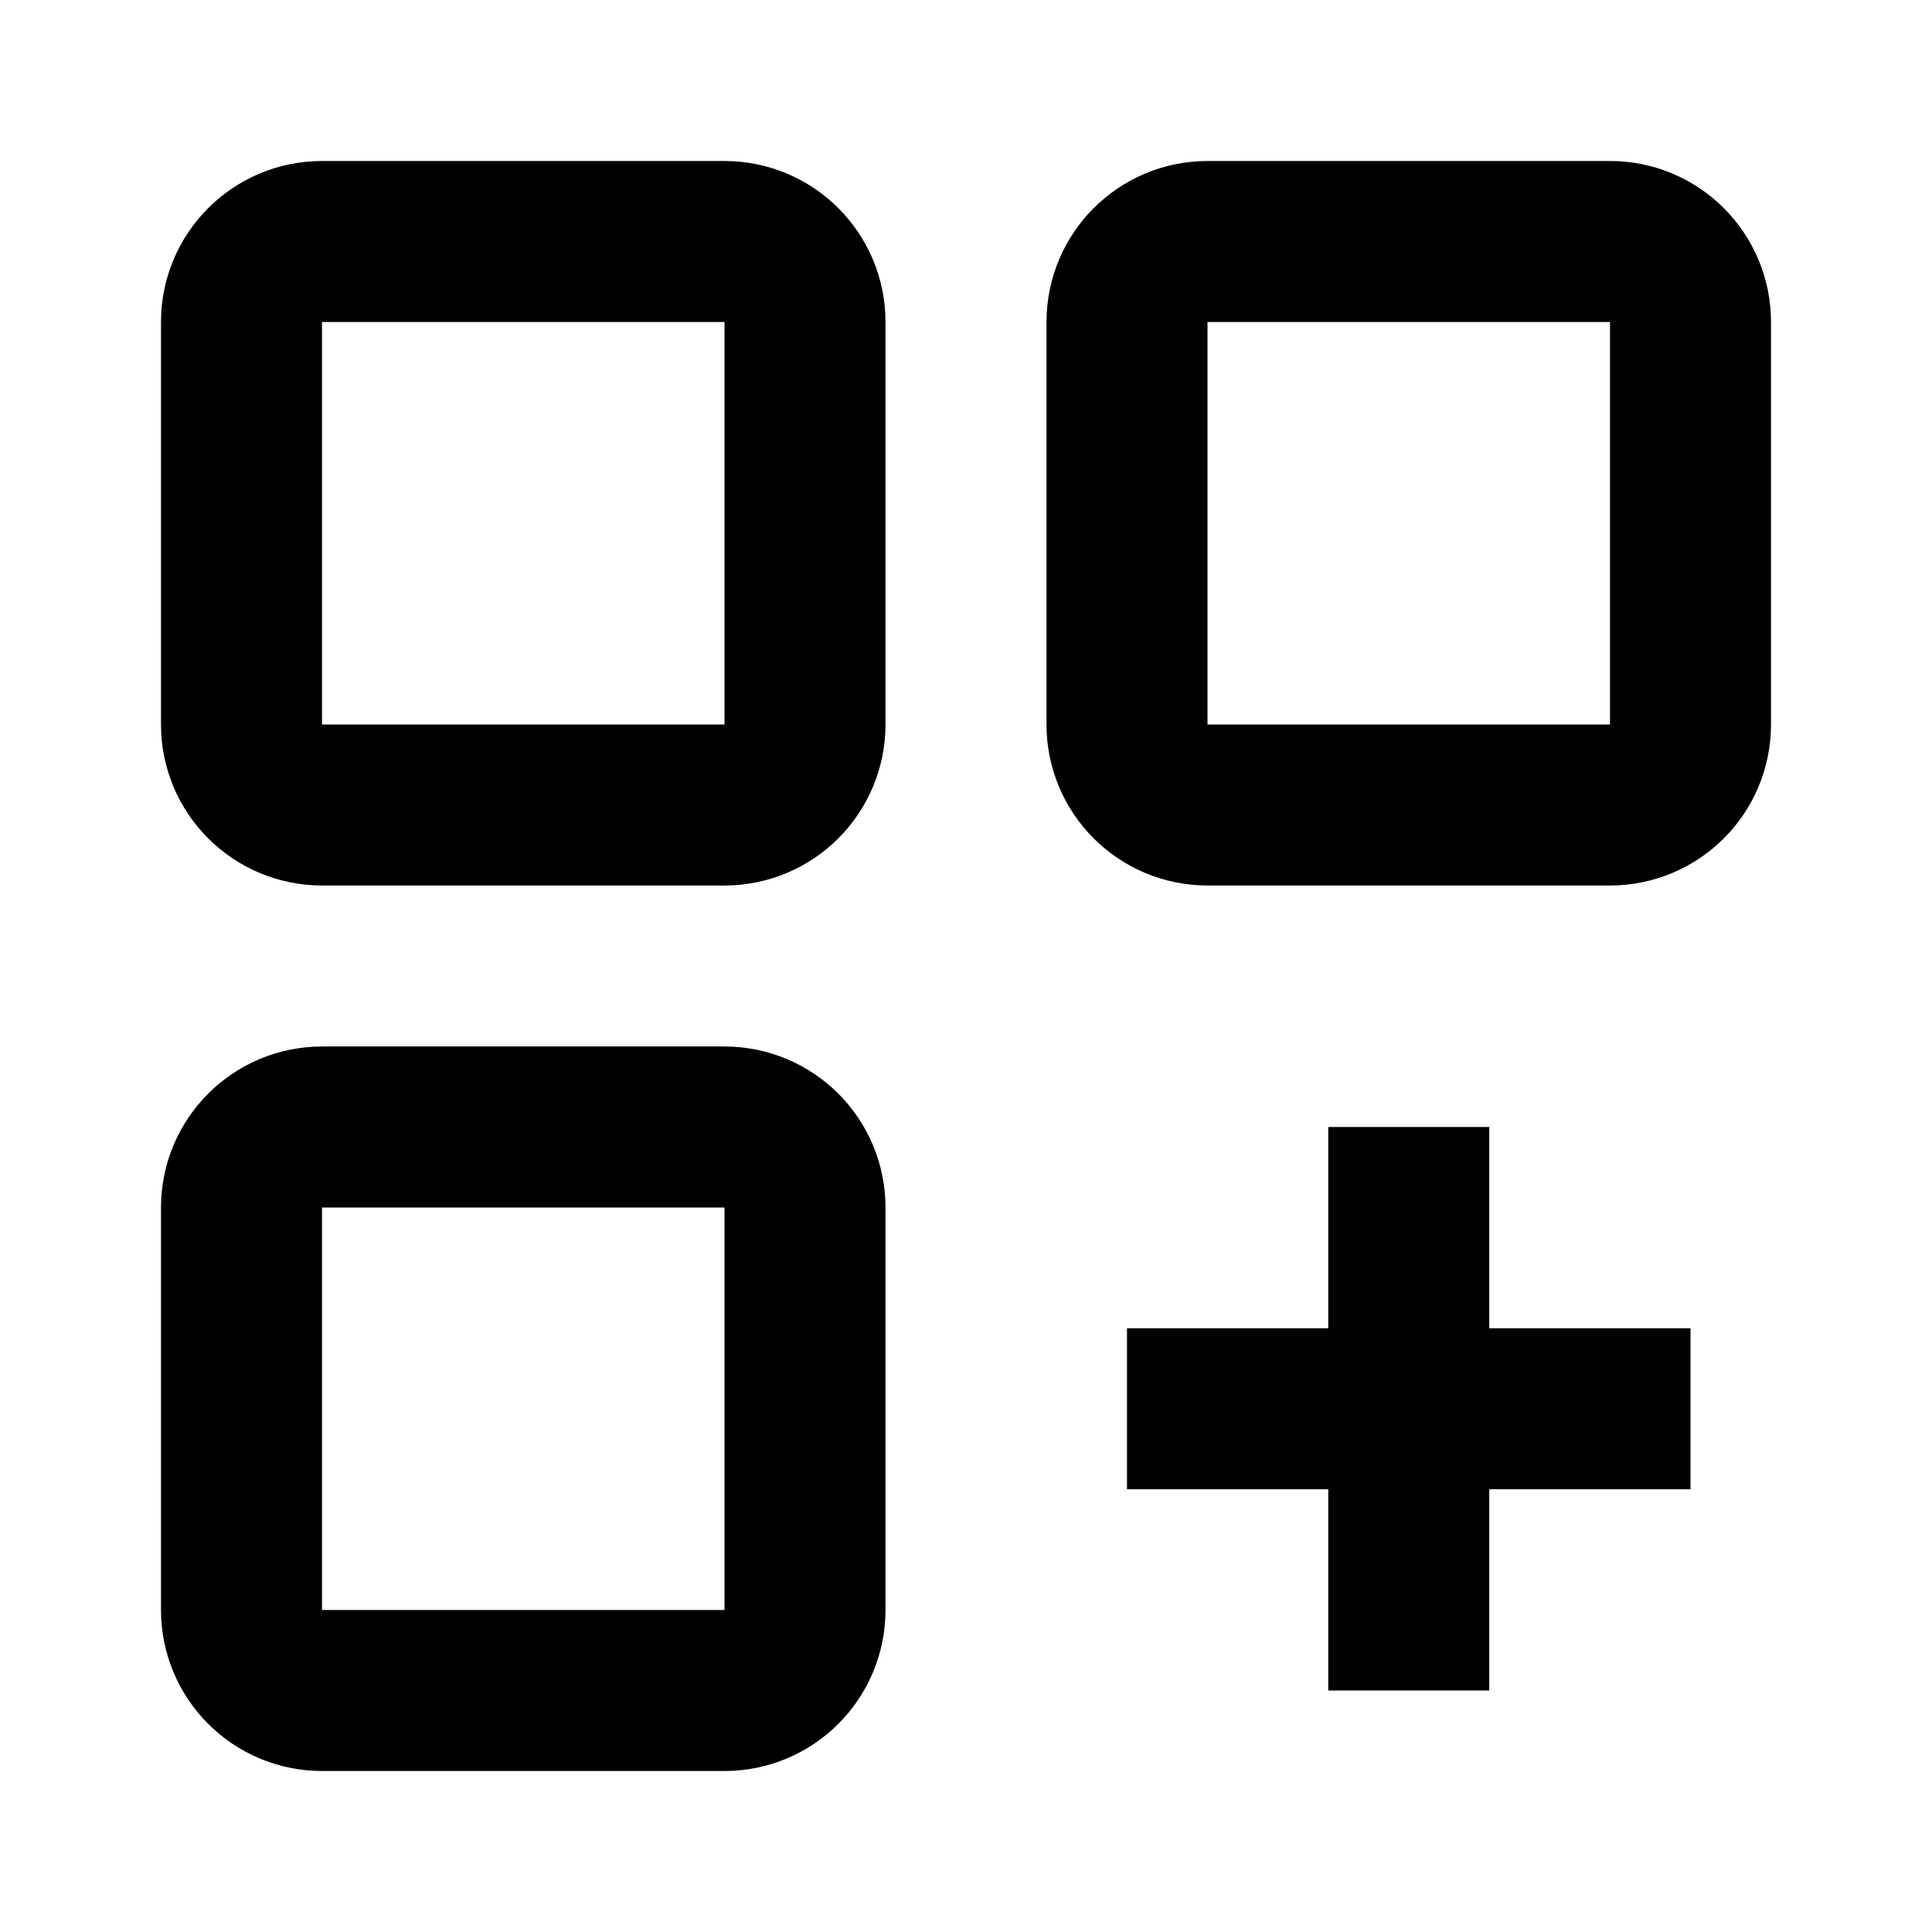
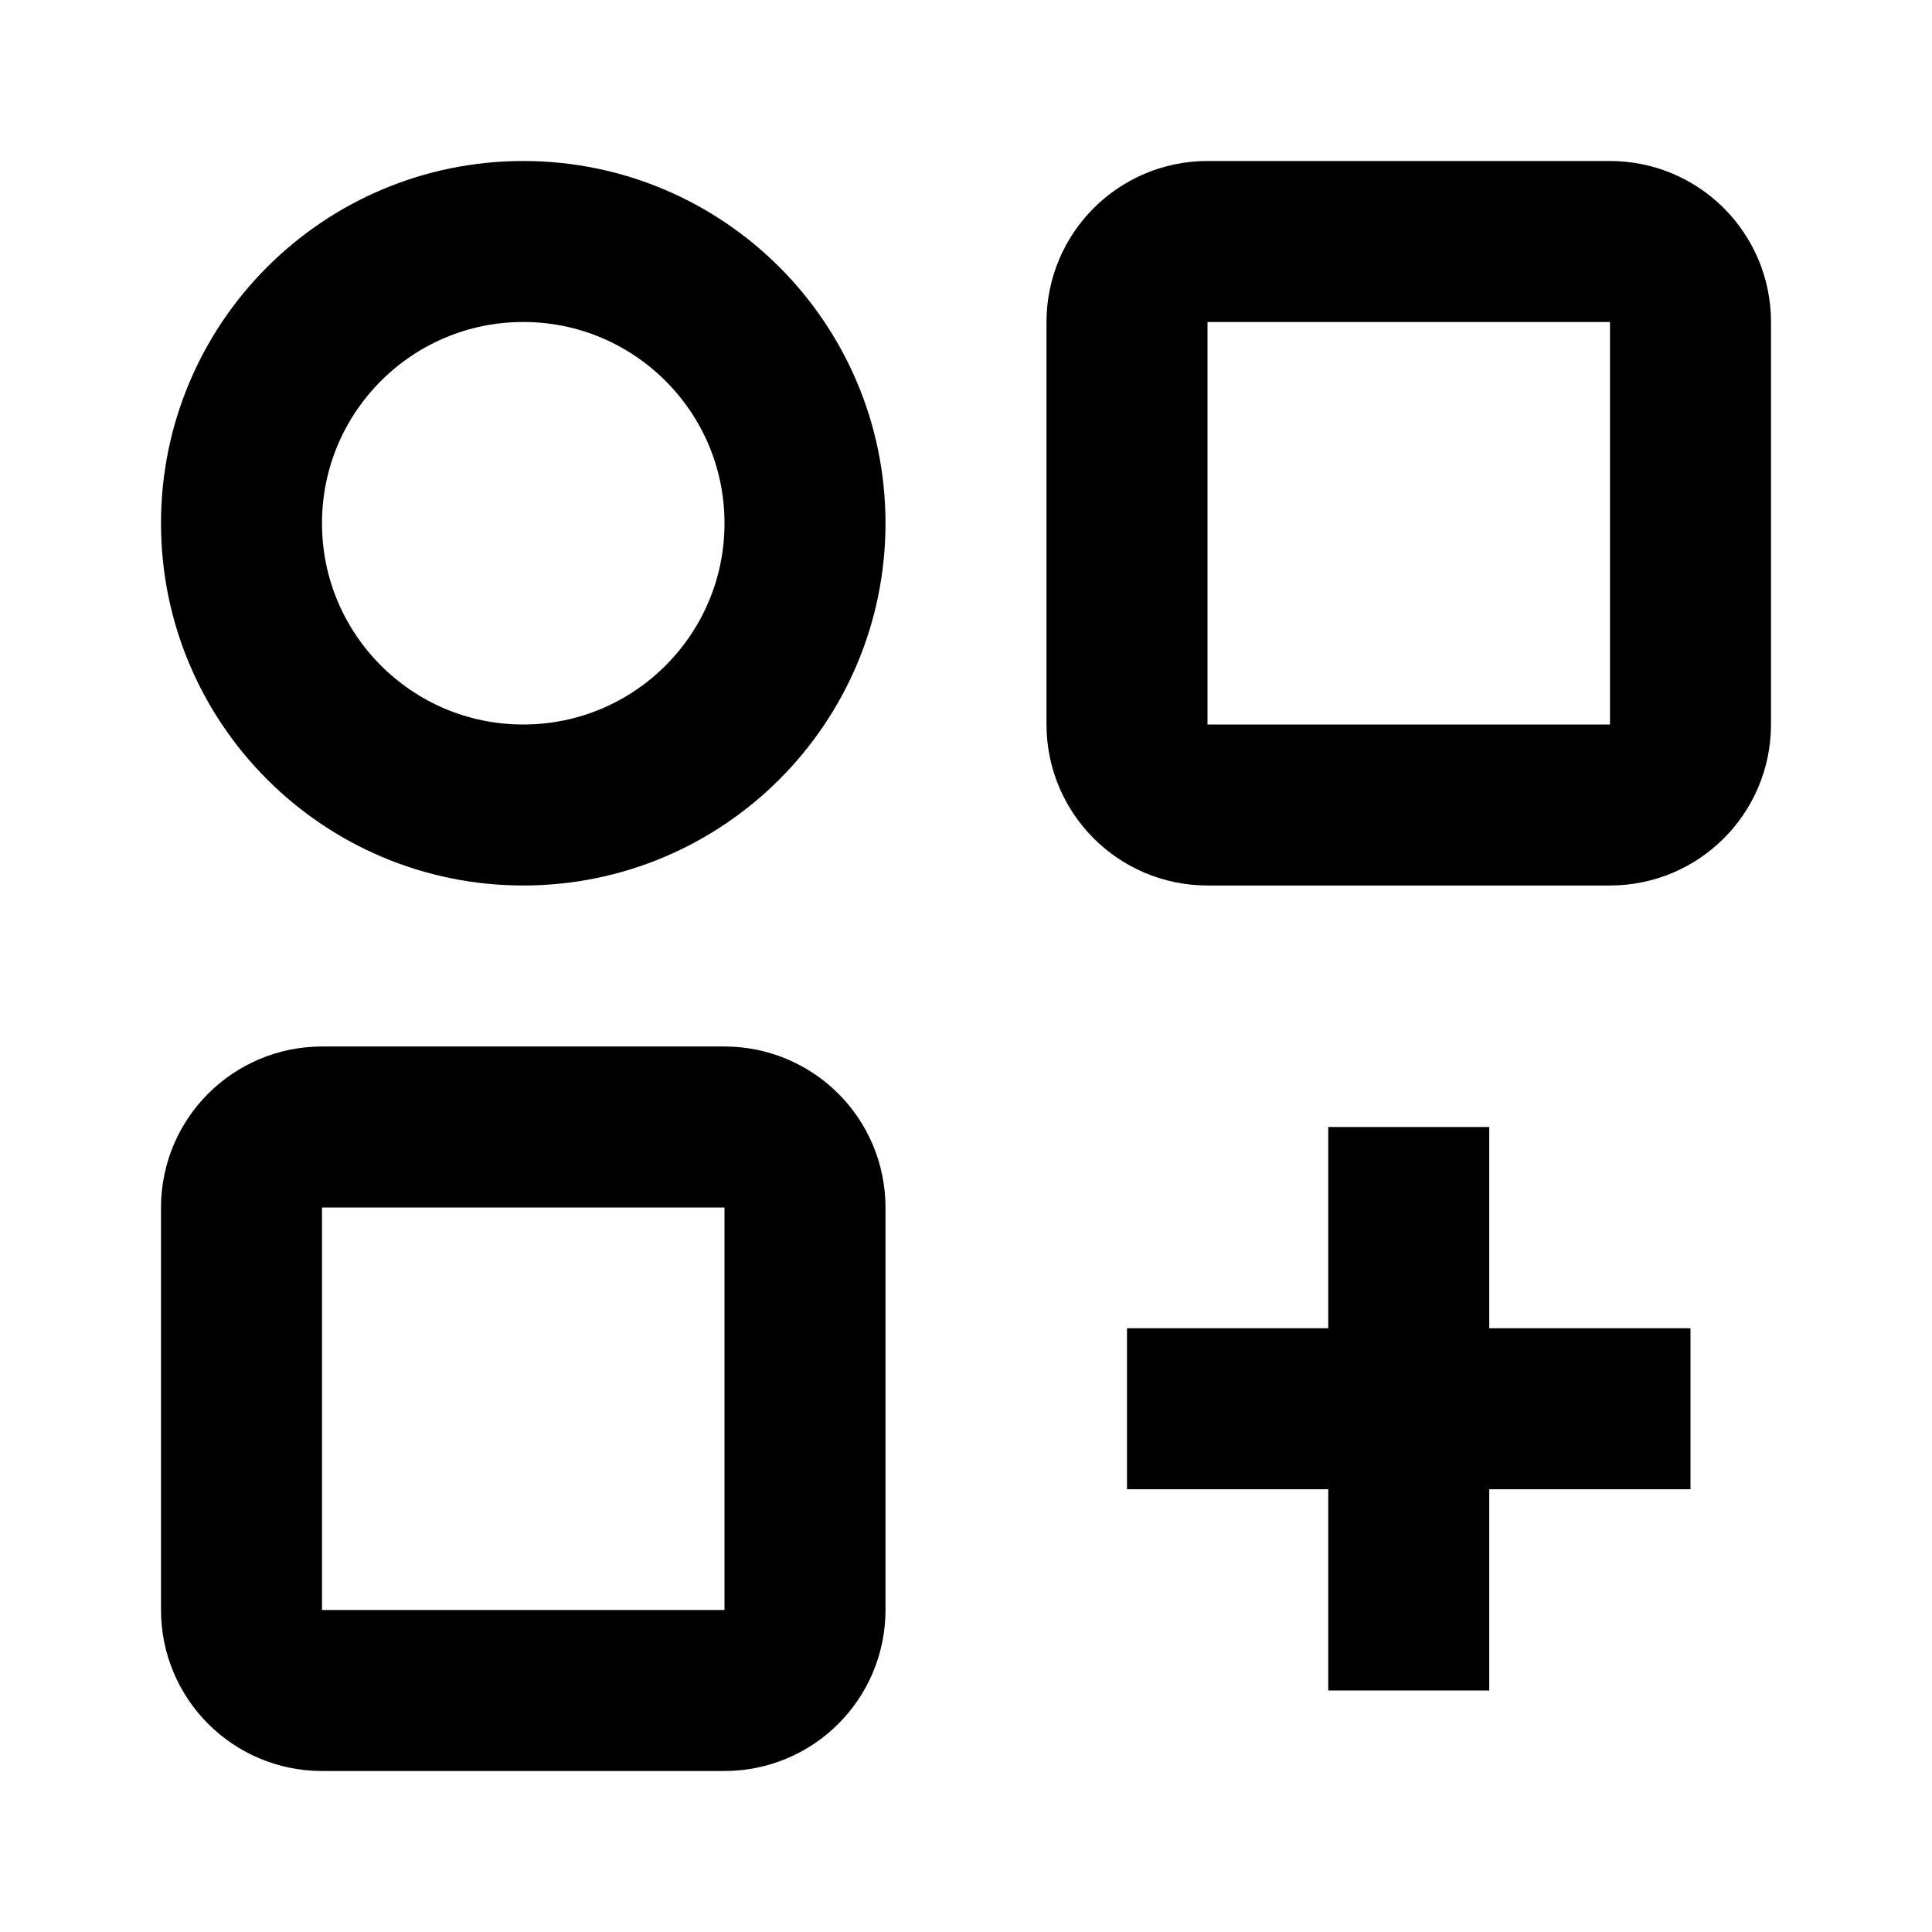
<svg xmlns="http://www.w3.org/2000/svg" viewBox="0 0 24 24" fill="none" stroke="currentColor" stroke-width="2">
-   <rect x="3" y="3" width="7" height="7" rx="1" />
+   <circle cx="6.5" cy="6.5" r="3.5" />
  <rect x="14" y="3" width="7" height="7" rx="1" />
  <rect x="3" y="14" width="7" height="7" rx="1" />
  <path d="M14 17.5h7M17.5 14v7" />
</svg>
